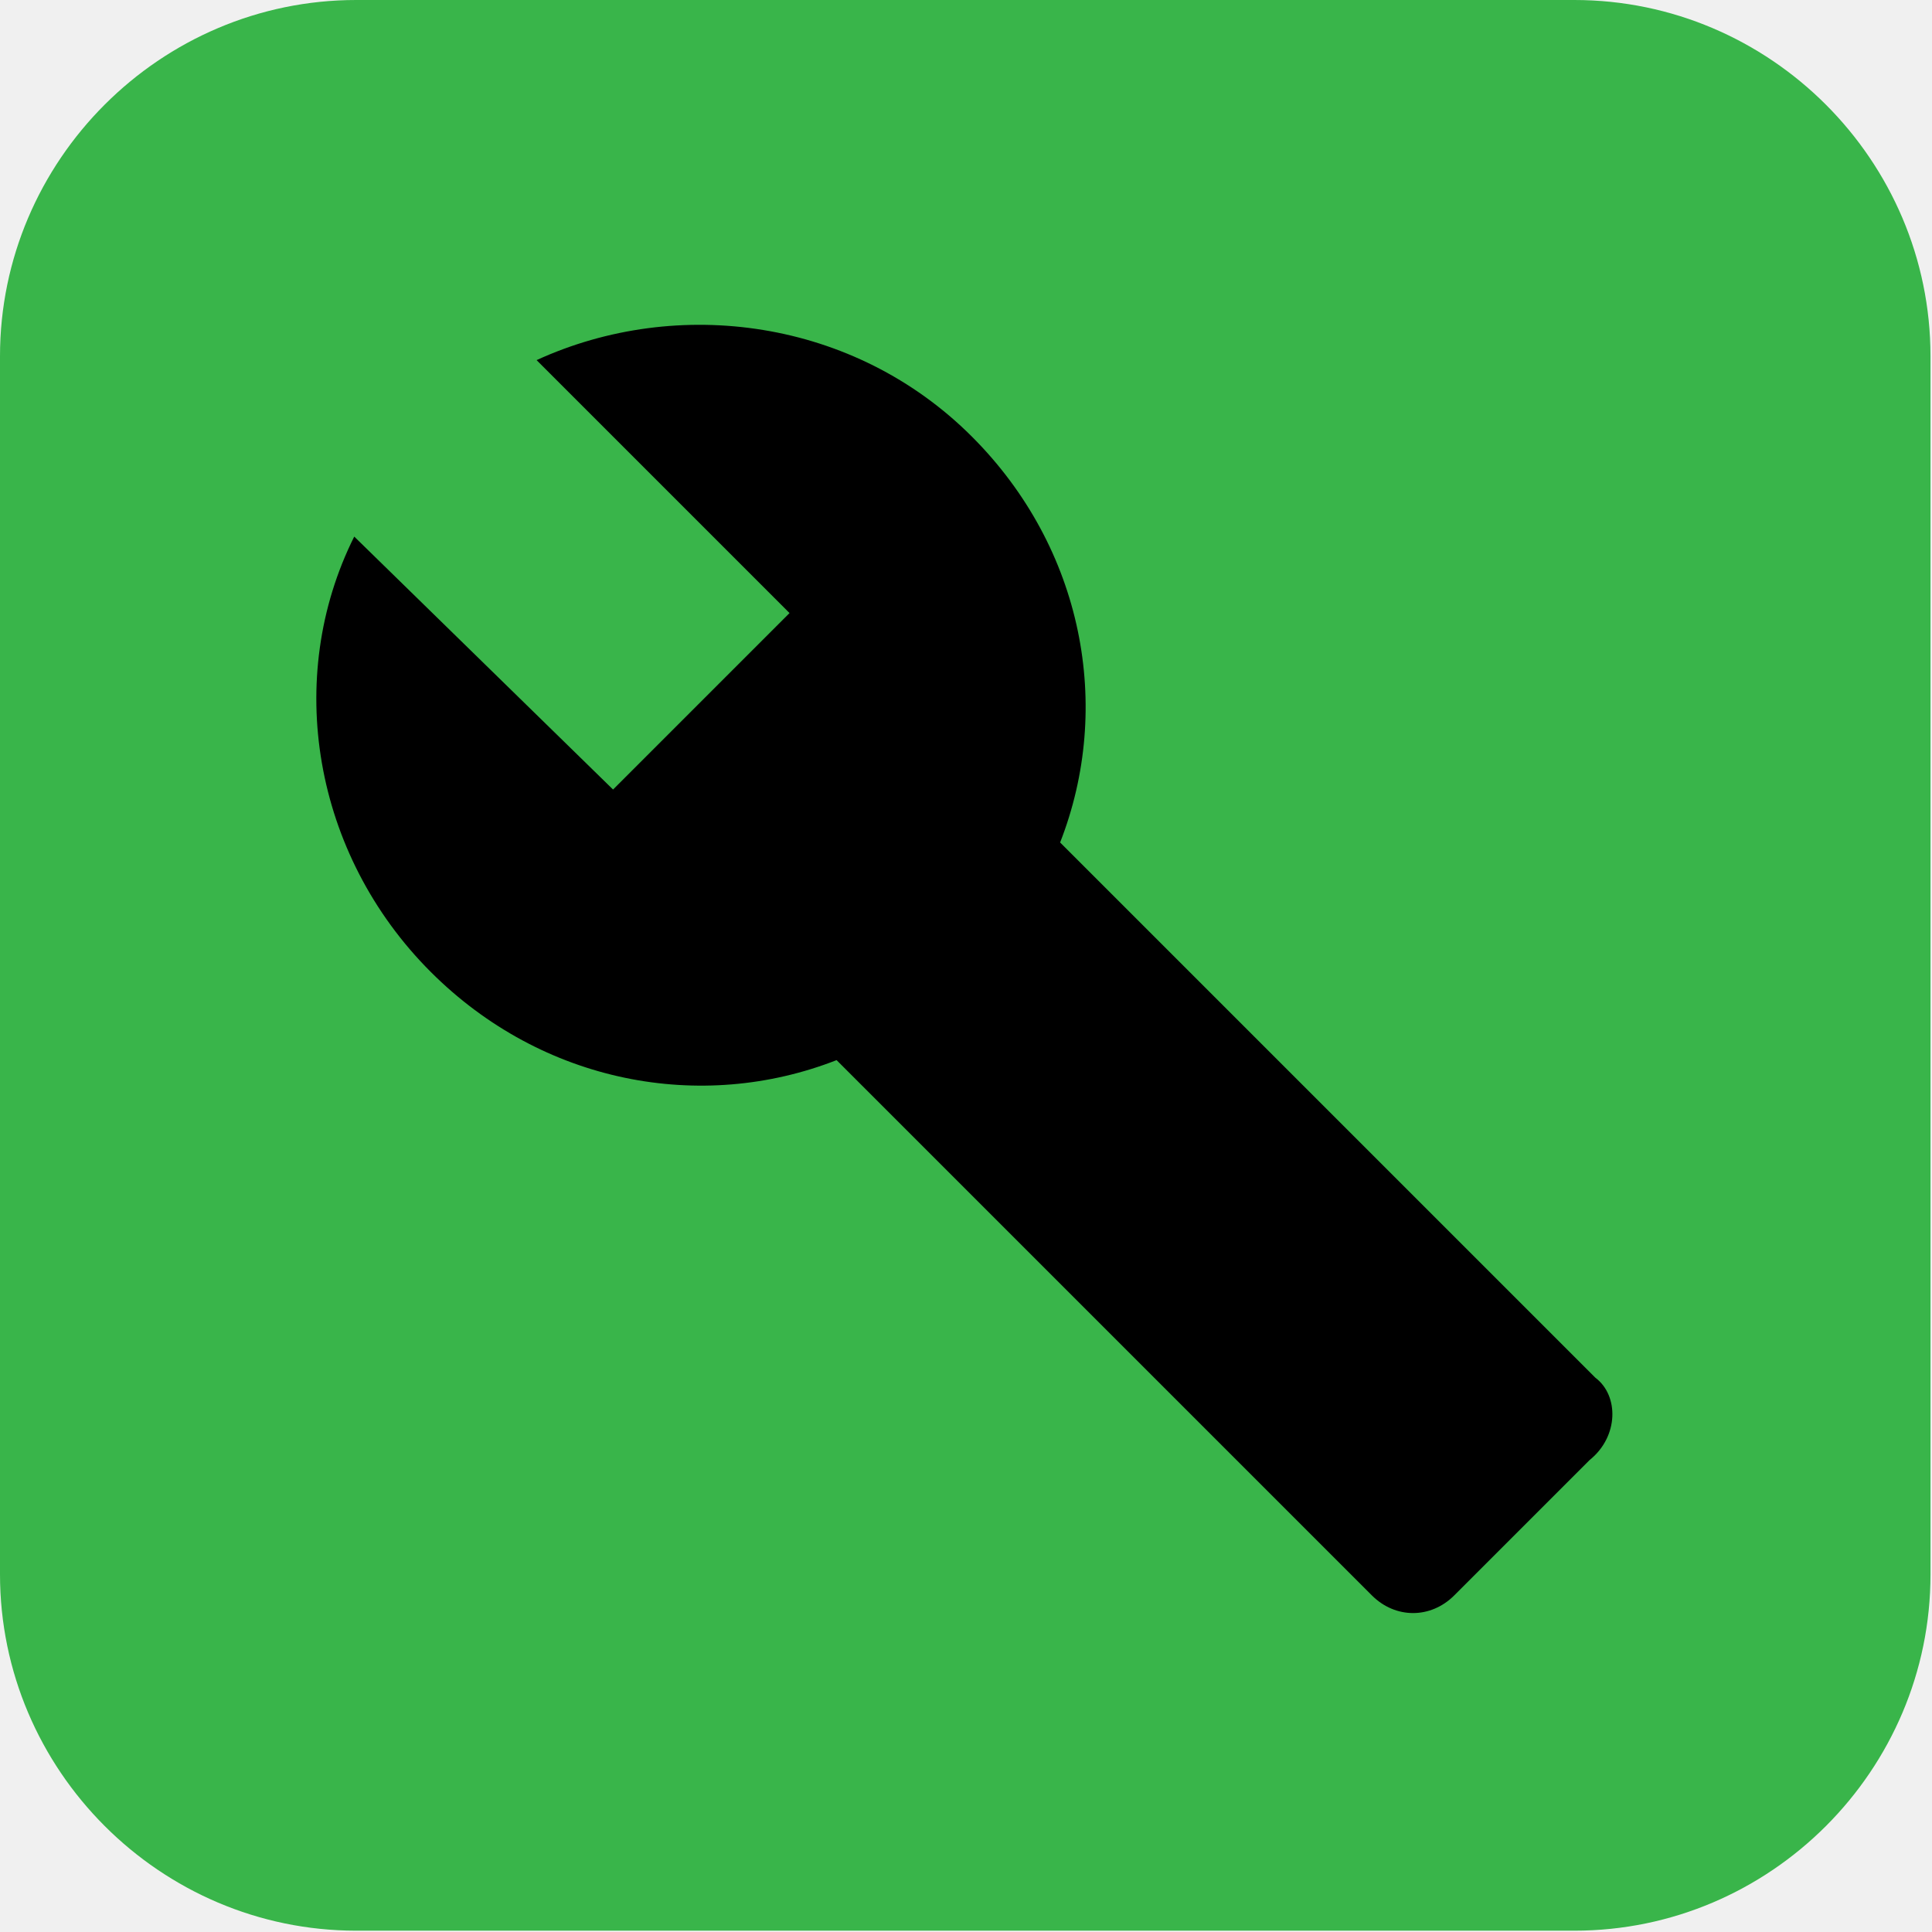
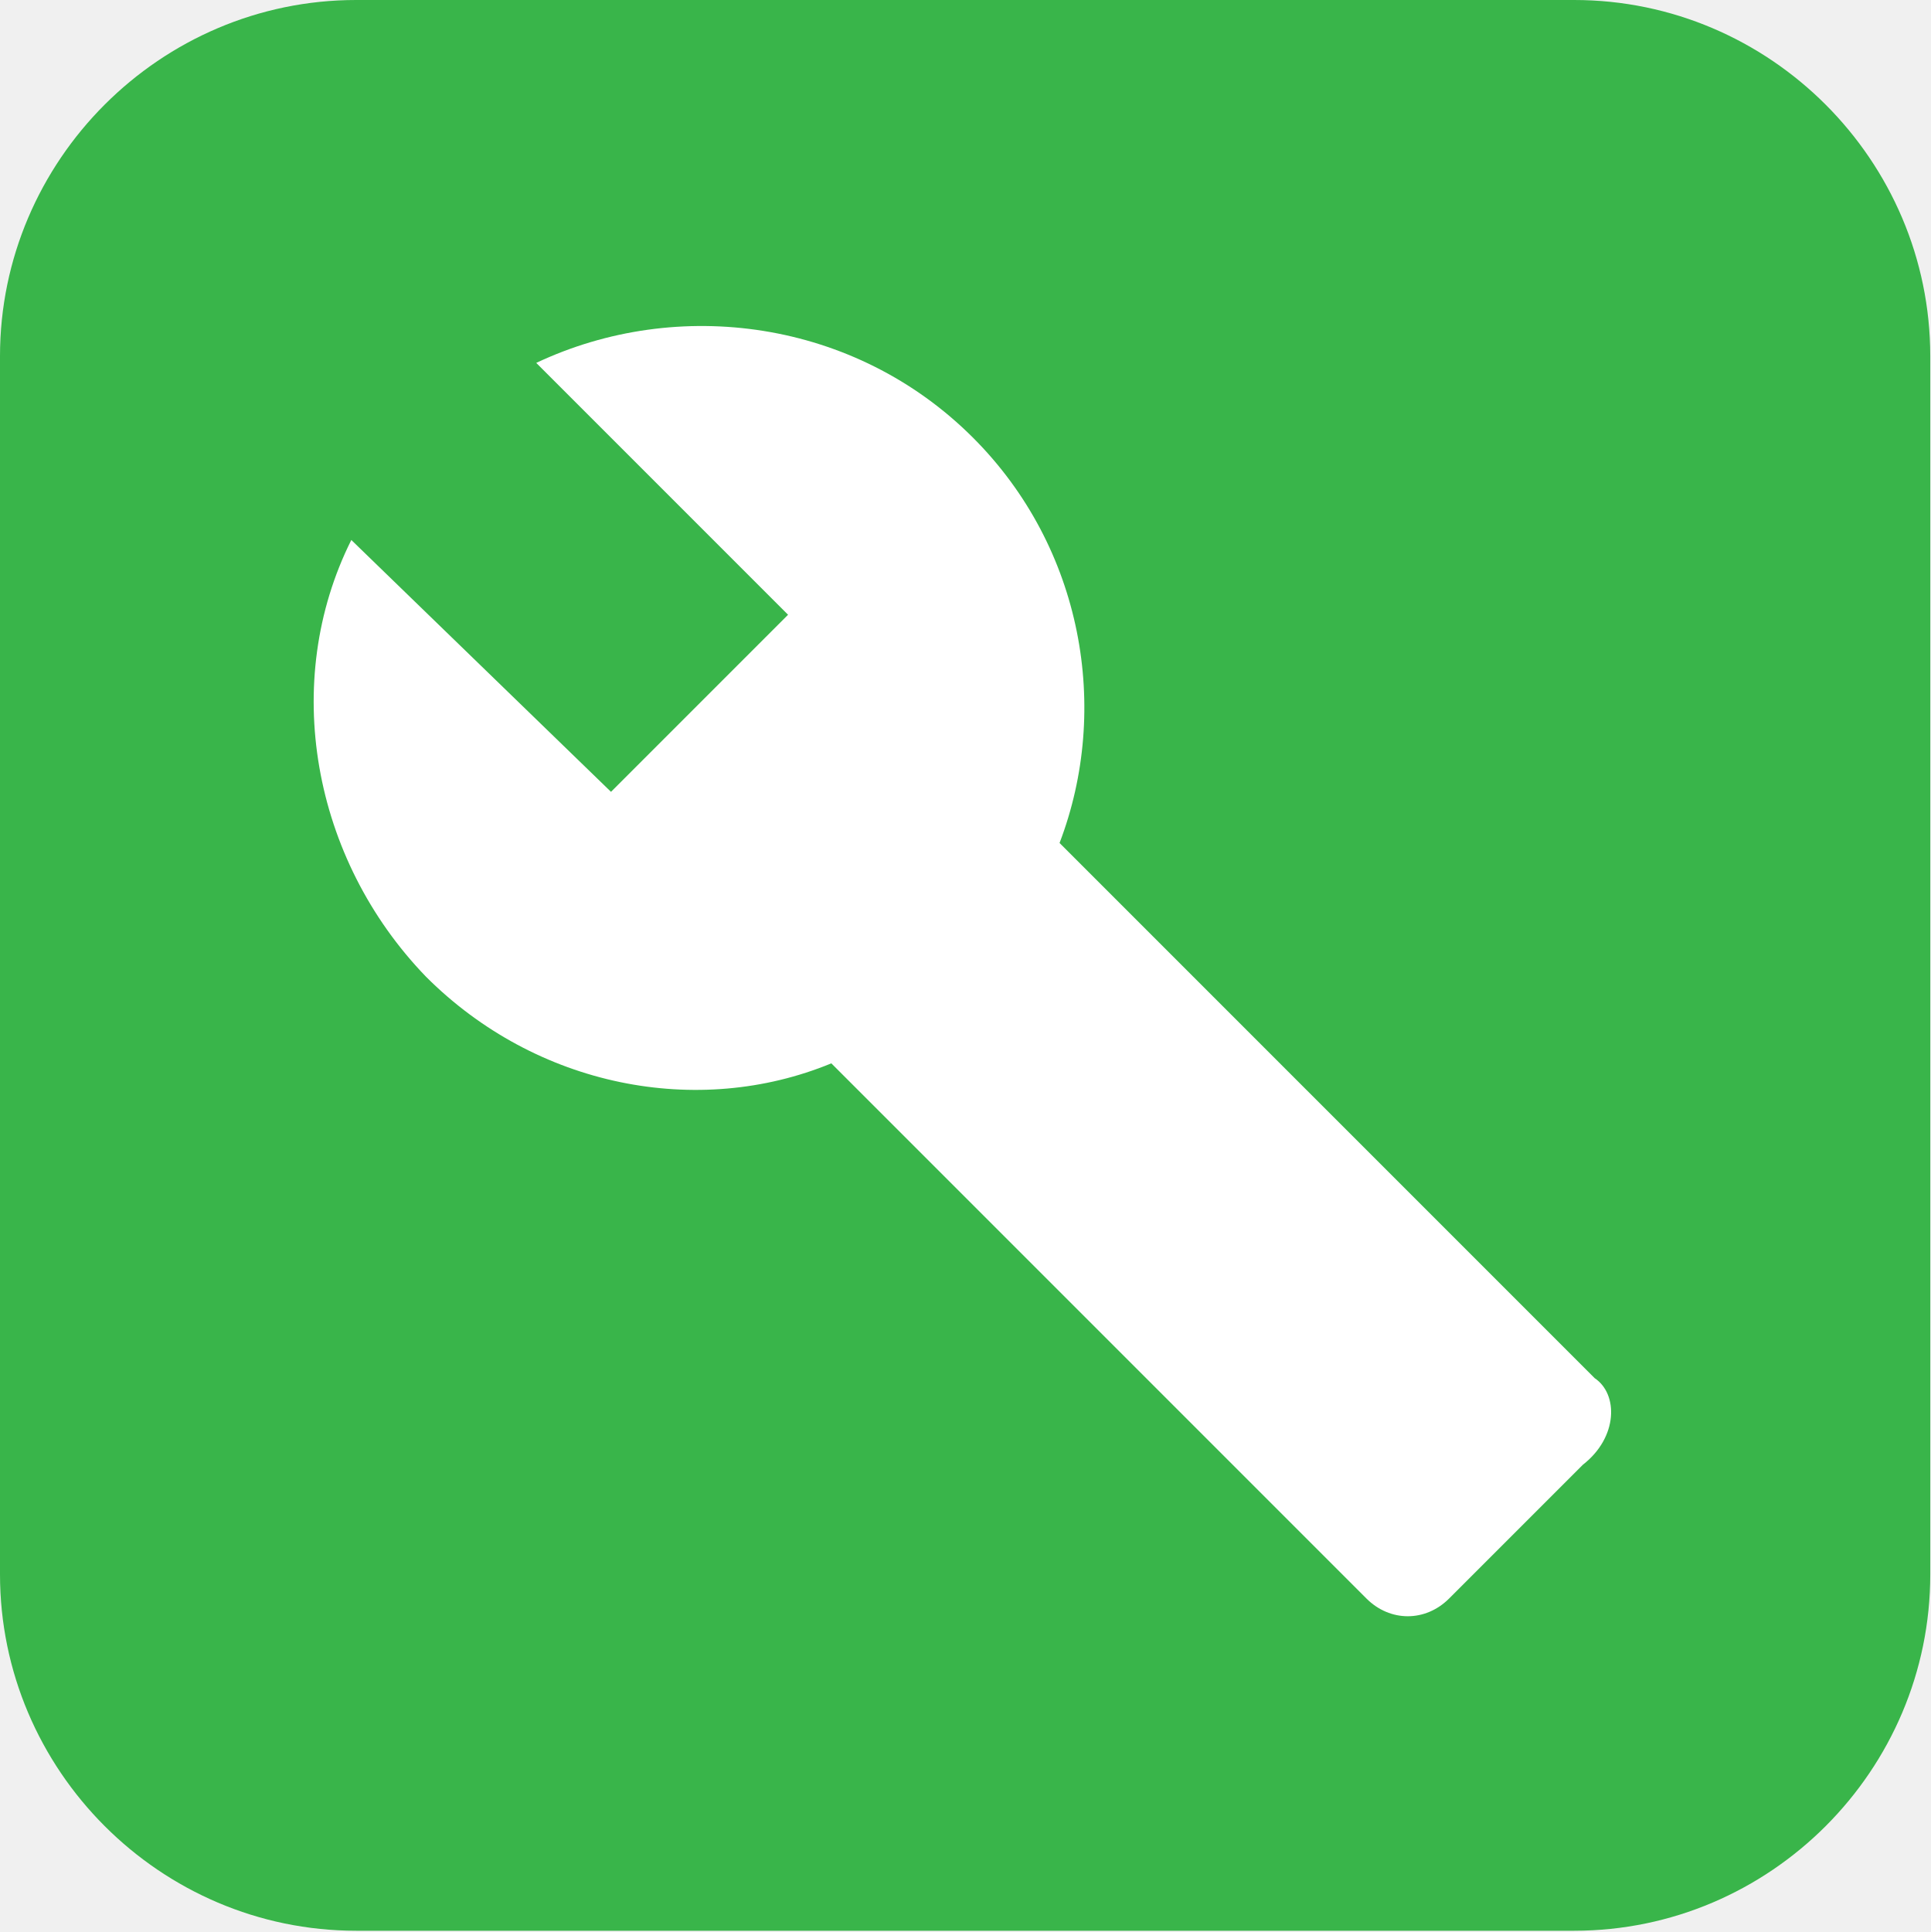
- <svg xmlns="http://www.w3.org/2000/svg" version="1.1" id="Layer_1" x="0px" y="0px" viewBox="0 0 1024 1024" enable-background="new 0 0 1024 1024" xml:space="preserve">
-   <defs id="defs3807" />
-   <path fill="#39B54A" d="M834.5,1023.3H188.8C85,1023.3,0,938.3,0,834.4V188.8C0,85,85,0,188.8,0h645.6c103.9,0,188.8,85,188.8,188.8  v645.6C1023.3,938.3,938.3,1023.3,834.5,1023.3z" id="path3780" />
-   <path fill="none" stroke="#231F20" stroke-width="6" stroke-miterlimit="10" d="M441.1,820.5" id="path3802" />
-   <g style="fill:#000000" id="g3825" transform="matrix(31.17762,0,0,31.17762,137.8686,137.8686)">
-     <path id="path3811" d="M 0,0 H 24 V 24 H 0 Z" style="clip-rule:evenodd;fill:none" />
-     <path id="path3813" d="M 22.7,19 13.6,9.9 C 14.5,7.6 14,4.9 12.1,3 10.1,1 7.1,0.6 4.7,1.7 L 9,6 6,9 1.6,4.7 c -1.2,2.4 -0.7,5.4 1.3,7.4 1.9,1.9 4.6,2.4 6.9,1.5 l 9.1,9.1 c 0.4,0.4 1,0.4 1.4,0 l 2.3,-2.3 C 23.1,20 23.1,19.3 22.7,19 Z" style="fill:#000000;fill-opacity:1" />
+ <svg xmlns="http://www.w3.org/2000/svg" version="1.1" id="Layer_1" x="0px" y="0px" viewBox="439.4 0 1529.5 1530.7" enable-background="new 439.4 0 1529.5 1530.7" xml:space="preserve">
+   <path id="path3780" fill="#39B54A" d="M1686.8,1529.7H721.6c-155.2,0-282.2-127.1-282.2-282.4V282.2C439.4,127.1,566.4,0,721.6,0  h965.1c155.3,0,282.2,127.1,282.2,282.2v965.1C1969,1402.6,1842,1529.7,1686.8,1529.7z" />
+   <path id="path3802" fill="none" stroke="#231F20" stroke-width="6" stroke-miterlimit="10" d="M1098.7,1226.5" />
+   <g id="g3825" transform="matrix(31.17762,0,0,31.17762,137.8686,137.8686)">
+     <path id="path3811" fill="none" d="M16.3,2.2h35.9v35.9H16.3V2.2z" />
+     <path id="path3813" fill="#FFFFFF" d="M50.2,30.6L36.6,17c1.3-3.4,0.6-7.5-2.2-10.3   c-3-3-7.5-3.6-11.1-1.9l6.4,6.4l-4.5,4.5l-6.6-6.4c-1.8,3.6-1,8.1,1.9,11.1c2.8,2.8,6.9,3.6,10.3,2.2l13.6,13.6   c0.6,0.6,1.5,0.6,2.1,0l3.4-3.4C50.8,32.1,50.8,31,50.2,30.6z" />
  </g>
</svg>
